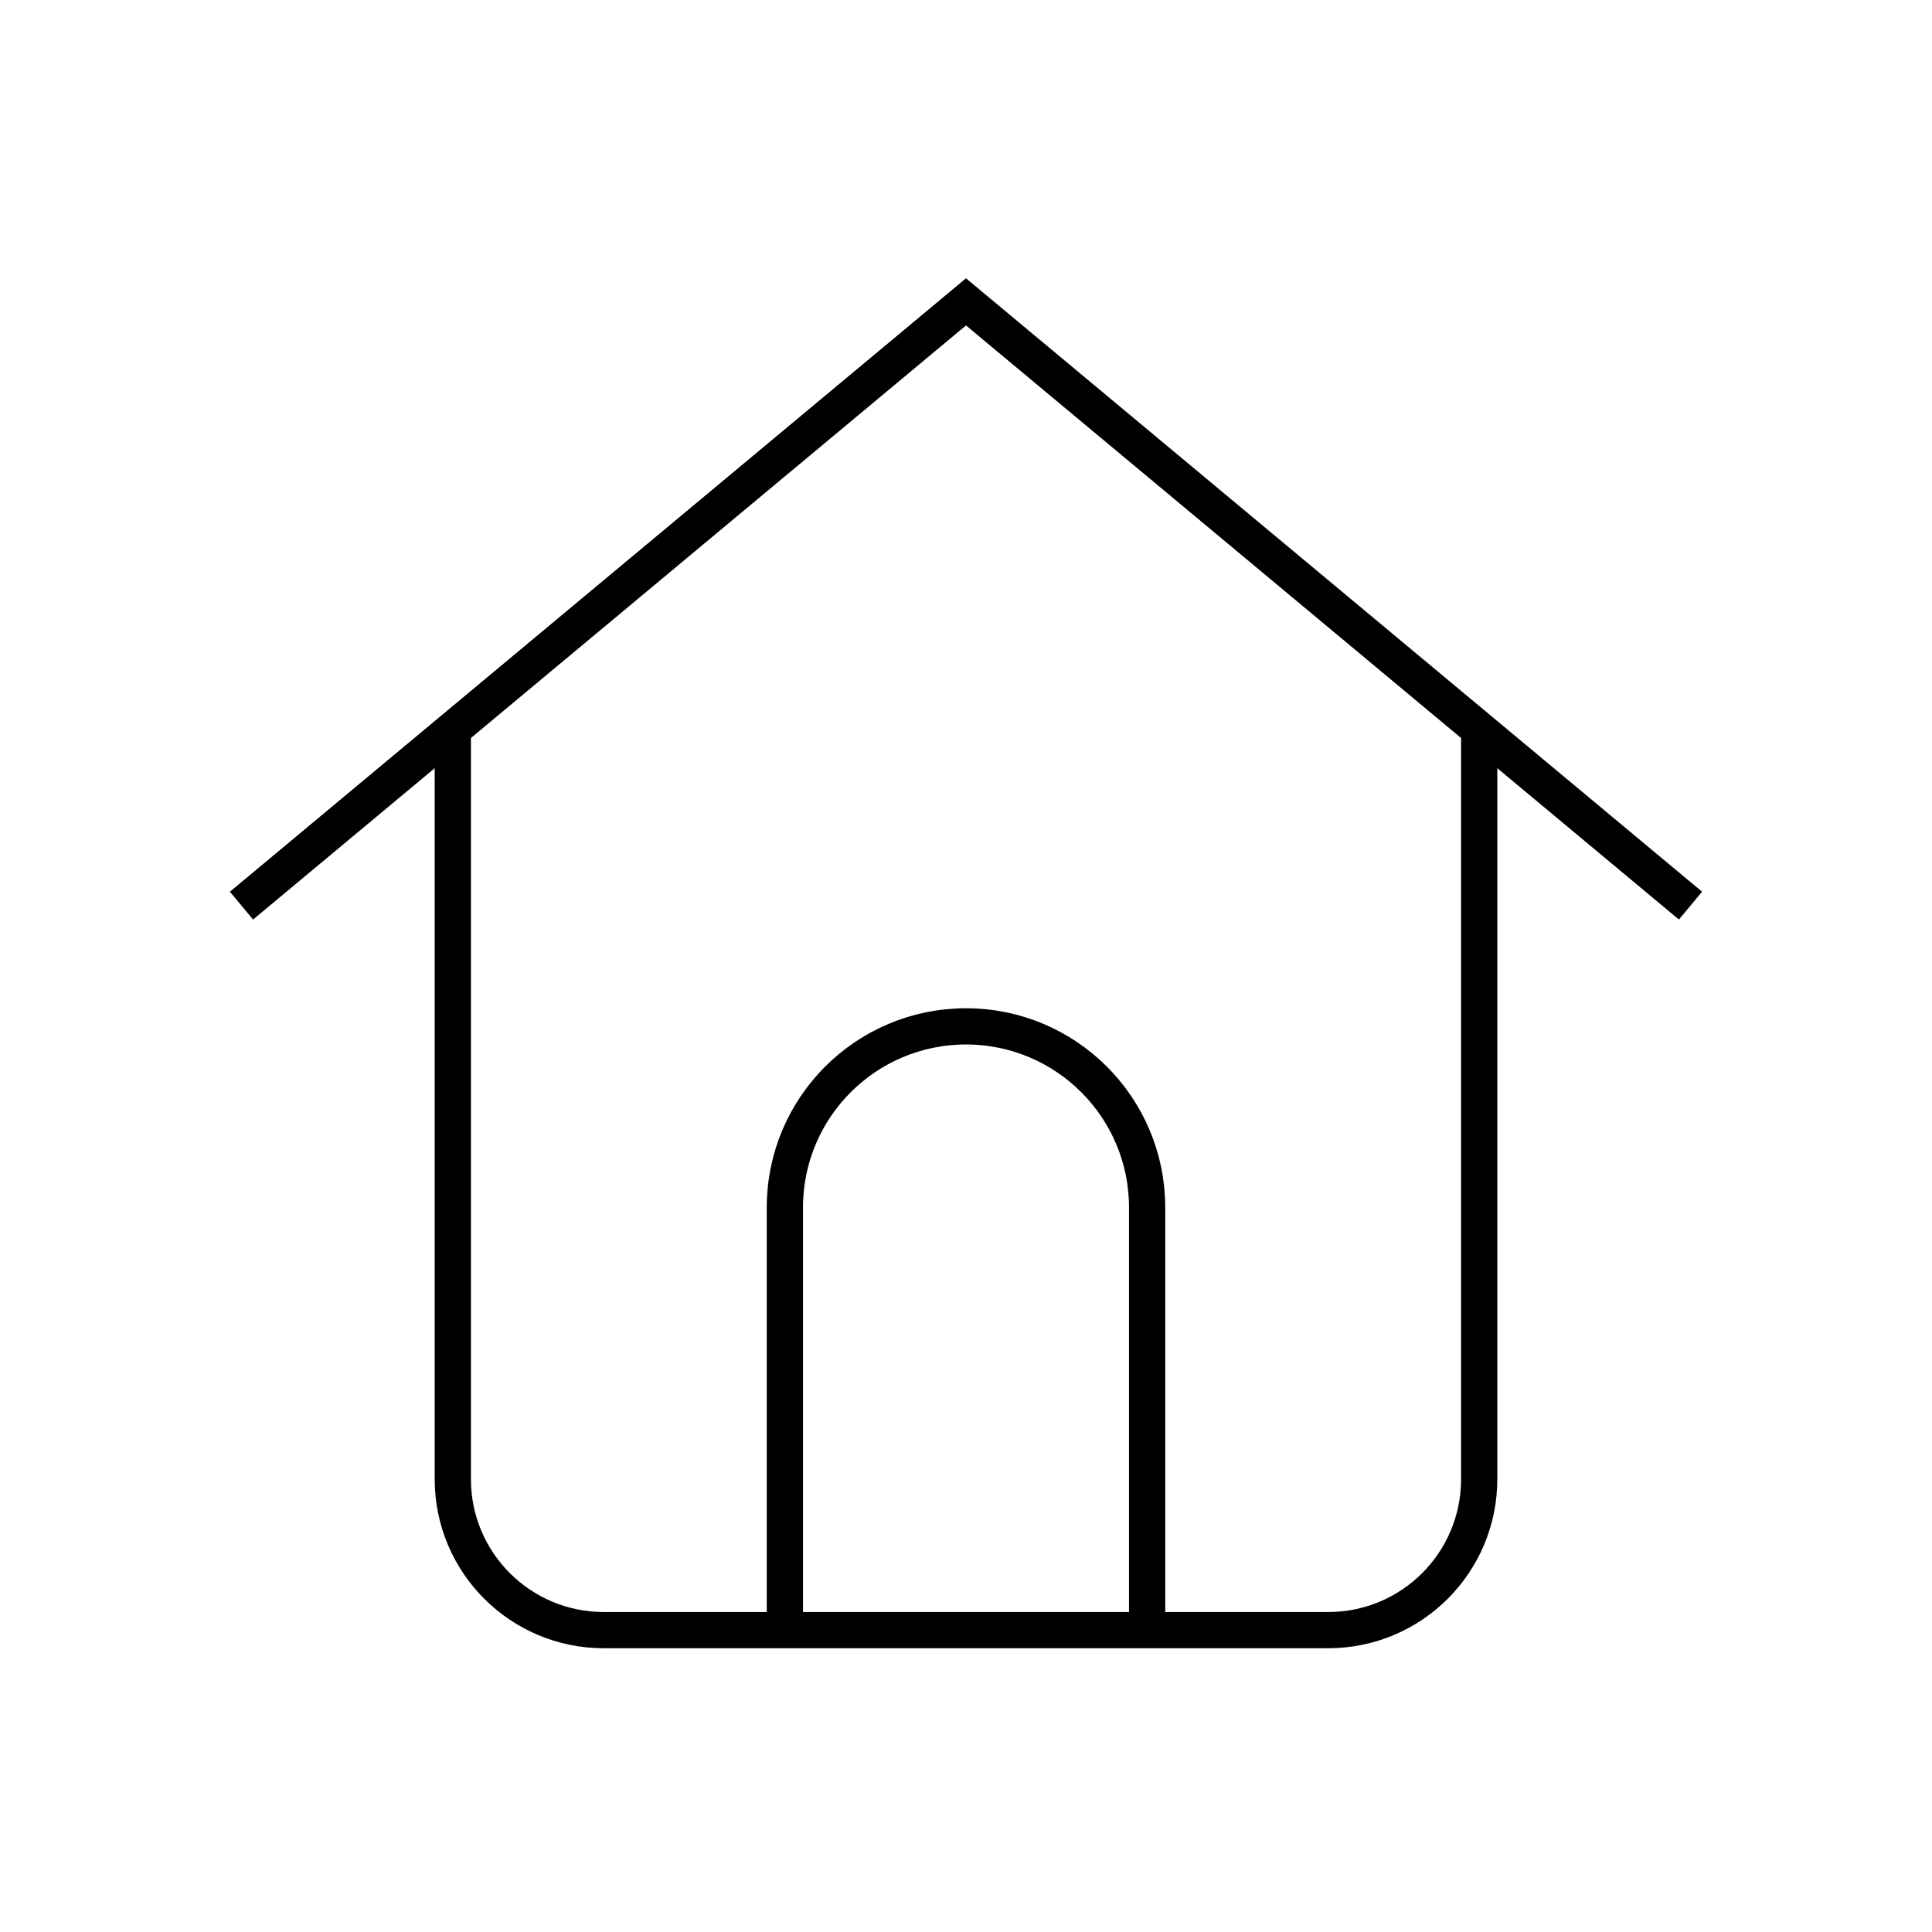
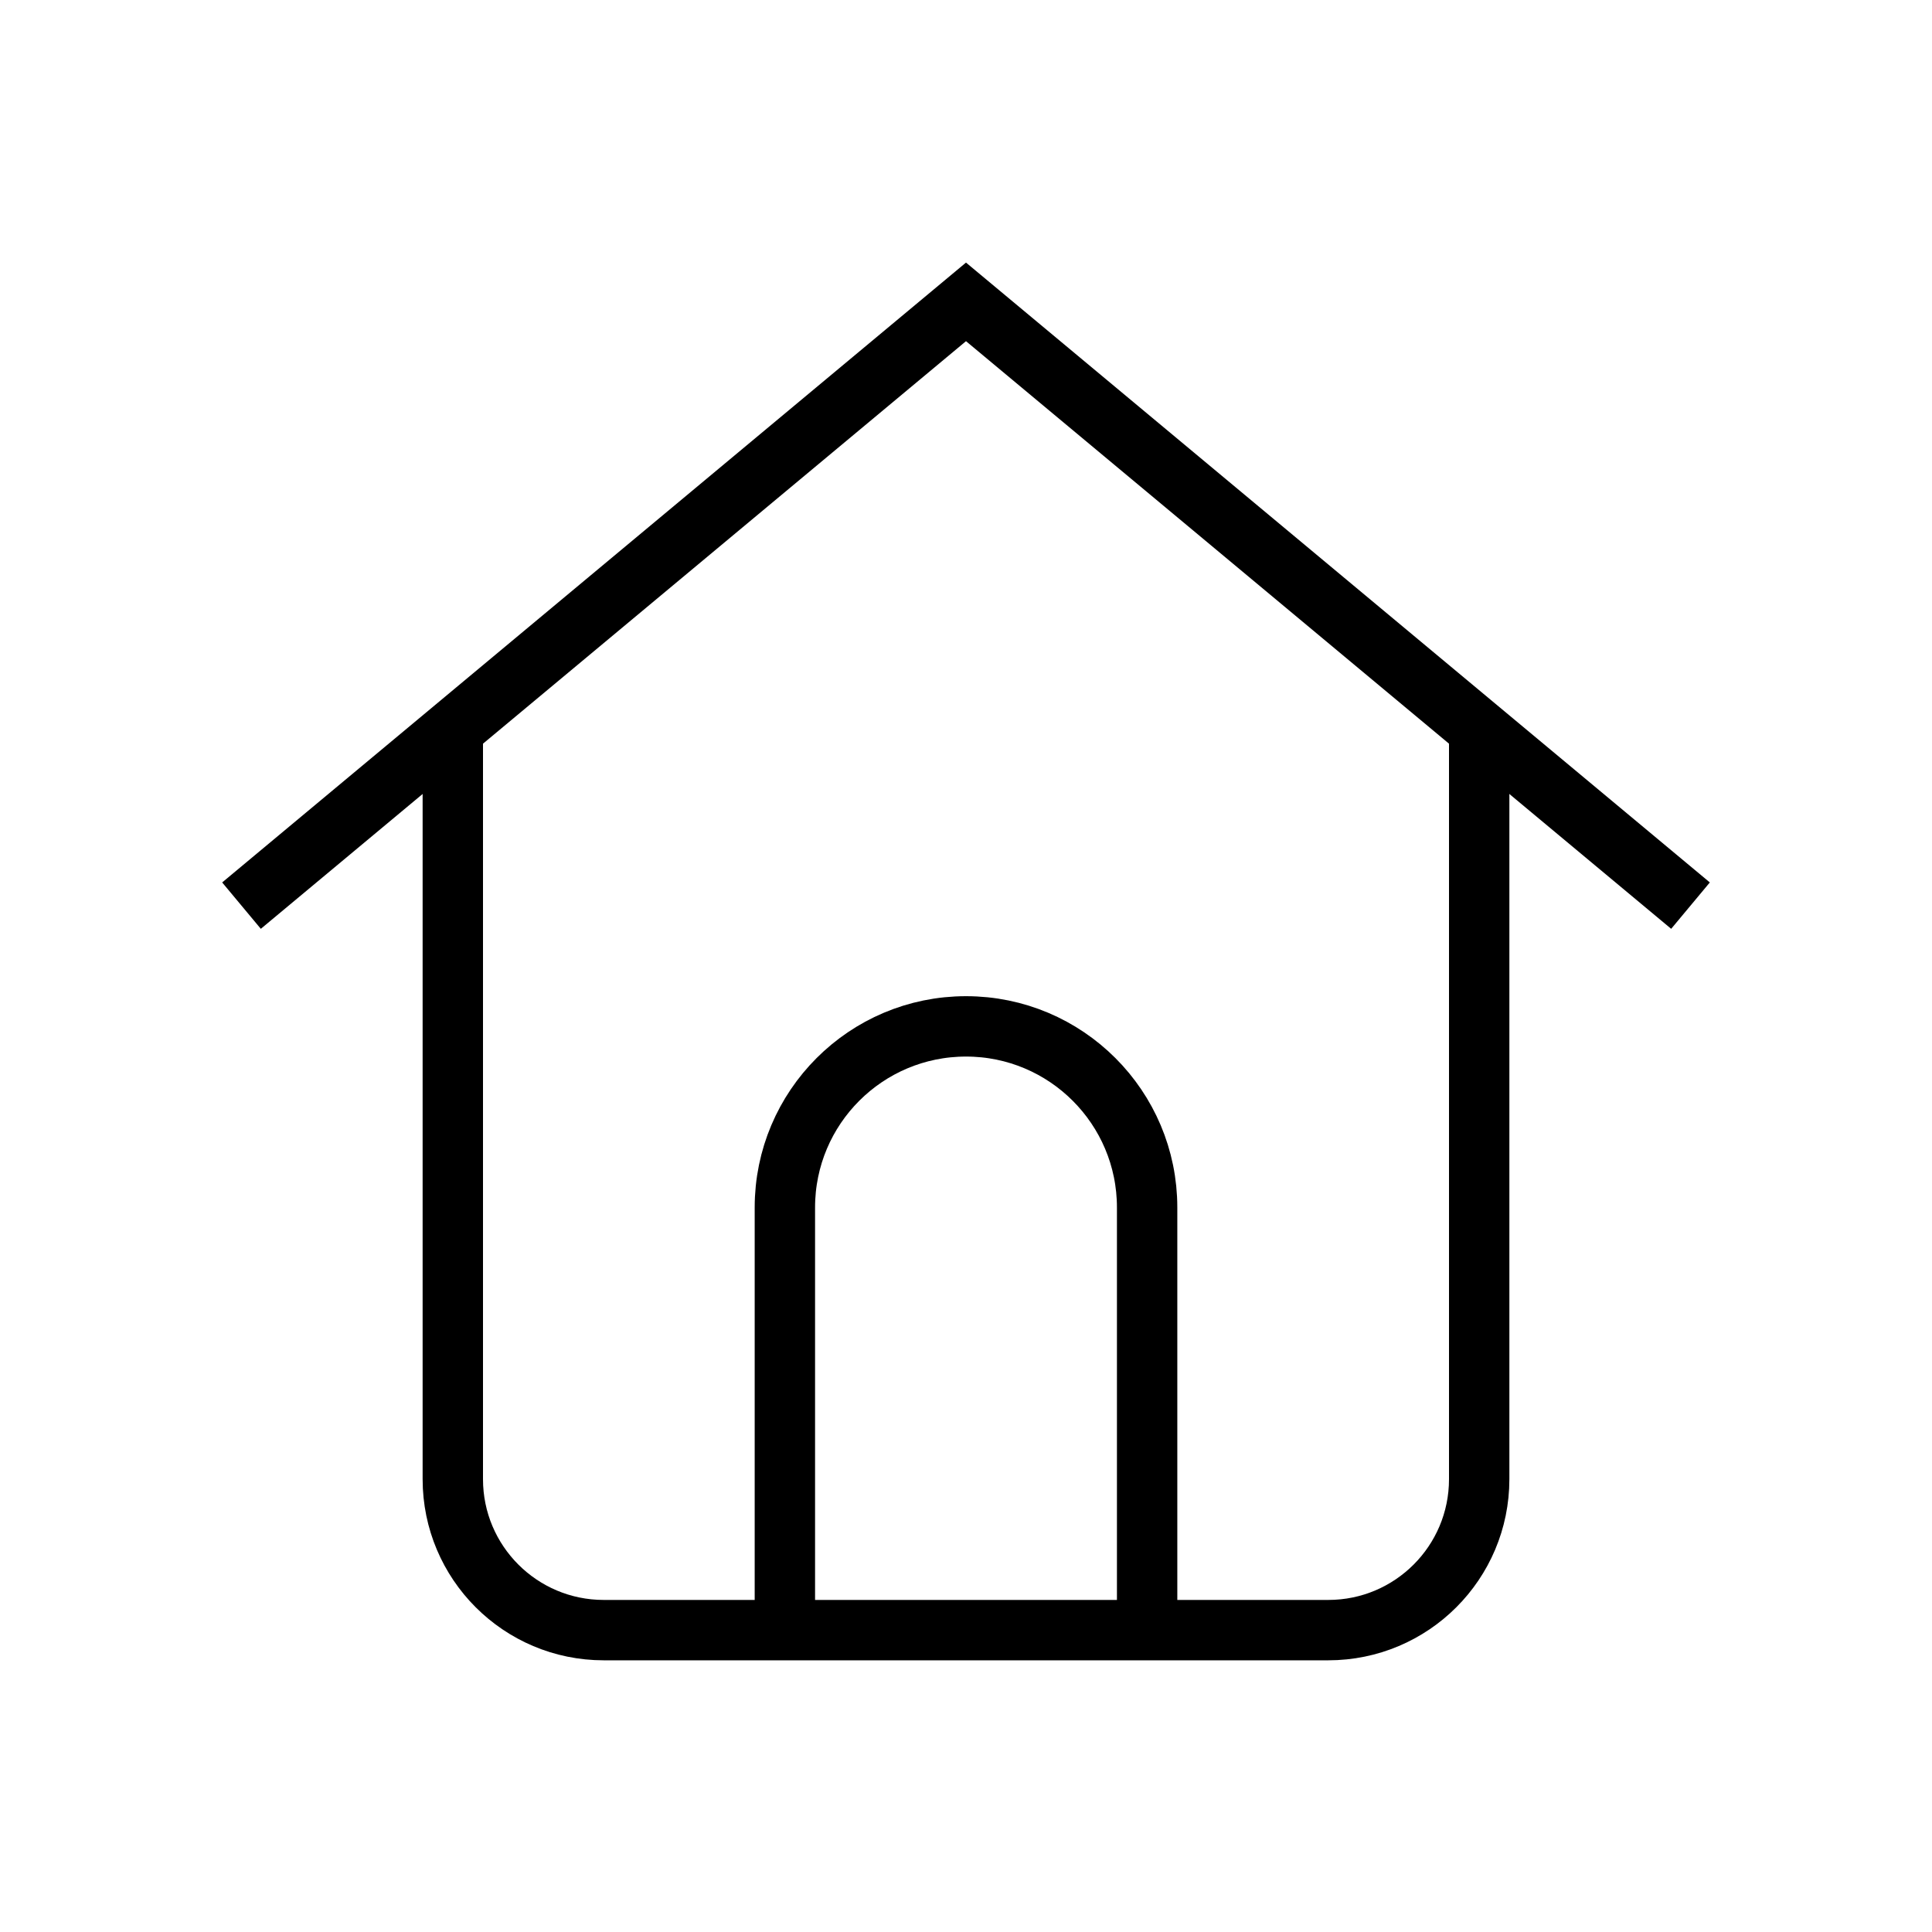
<svg xmlns="http://www.w3.org/2000/svg" viewBox="0 0 640 640" id="home-light" stroke="currentColor" fill="none">
-   <g stroke-width="12">
+   <g stroke-width="20">
    <path d="M 80 300 L 320 100 L 560 300" />
    <path d="M 150 242 V 490 A 50 50 0 0 0 200 540 H 440 A 50 50 0 0 0 490 490 V 242" />
    <path d="M 260 540 V 400 A 60 60 0 0 1 380 400 V 540" />
  </g>
</svg>
